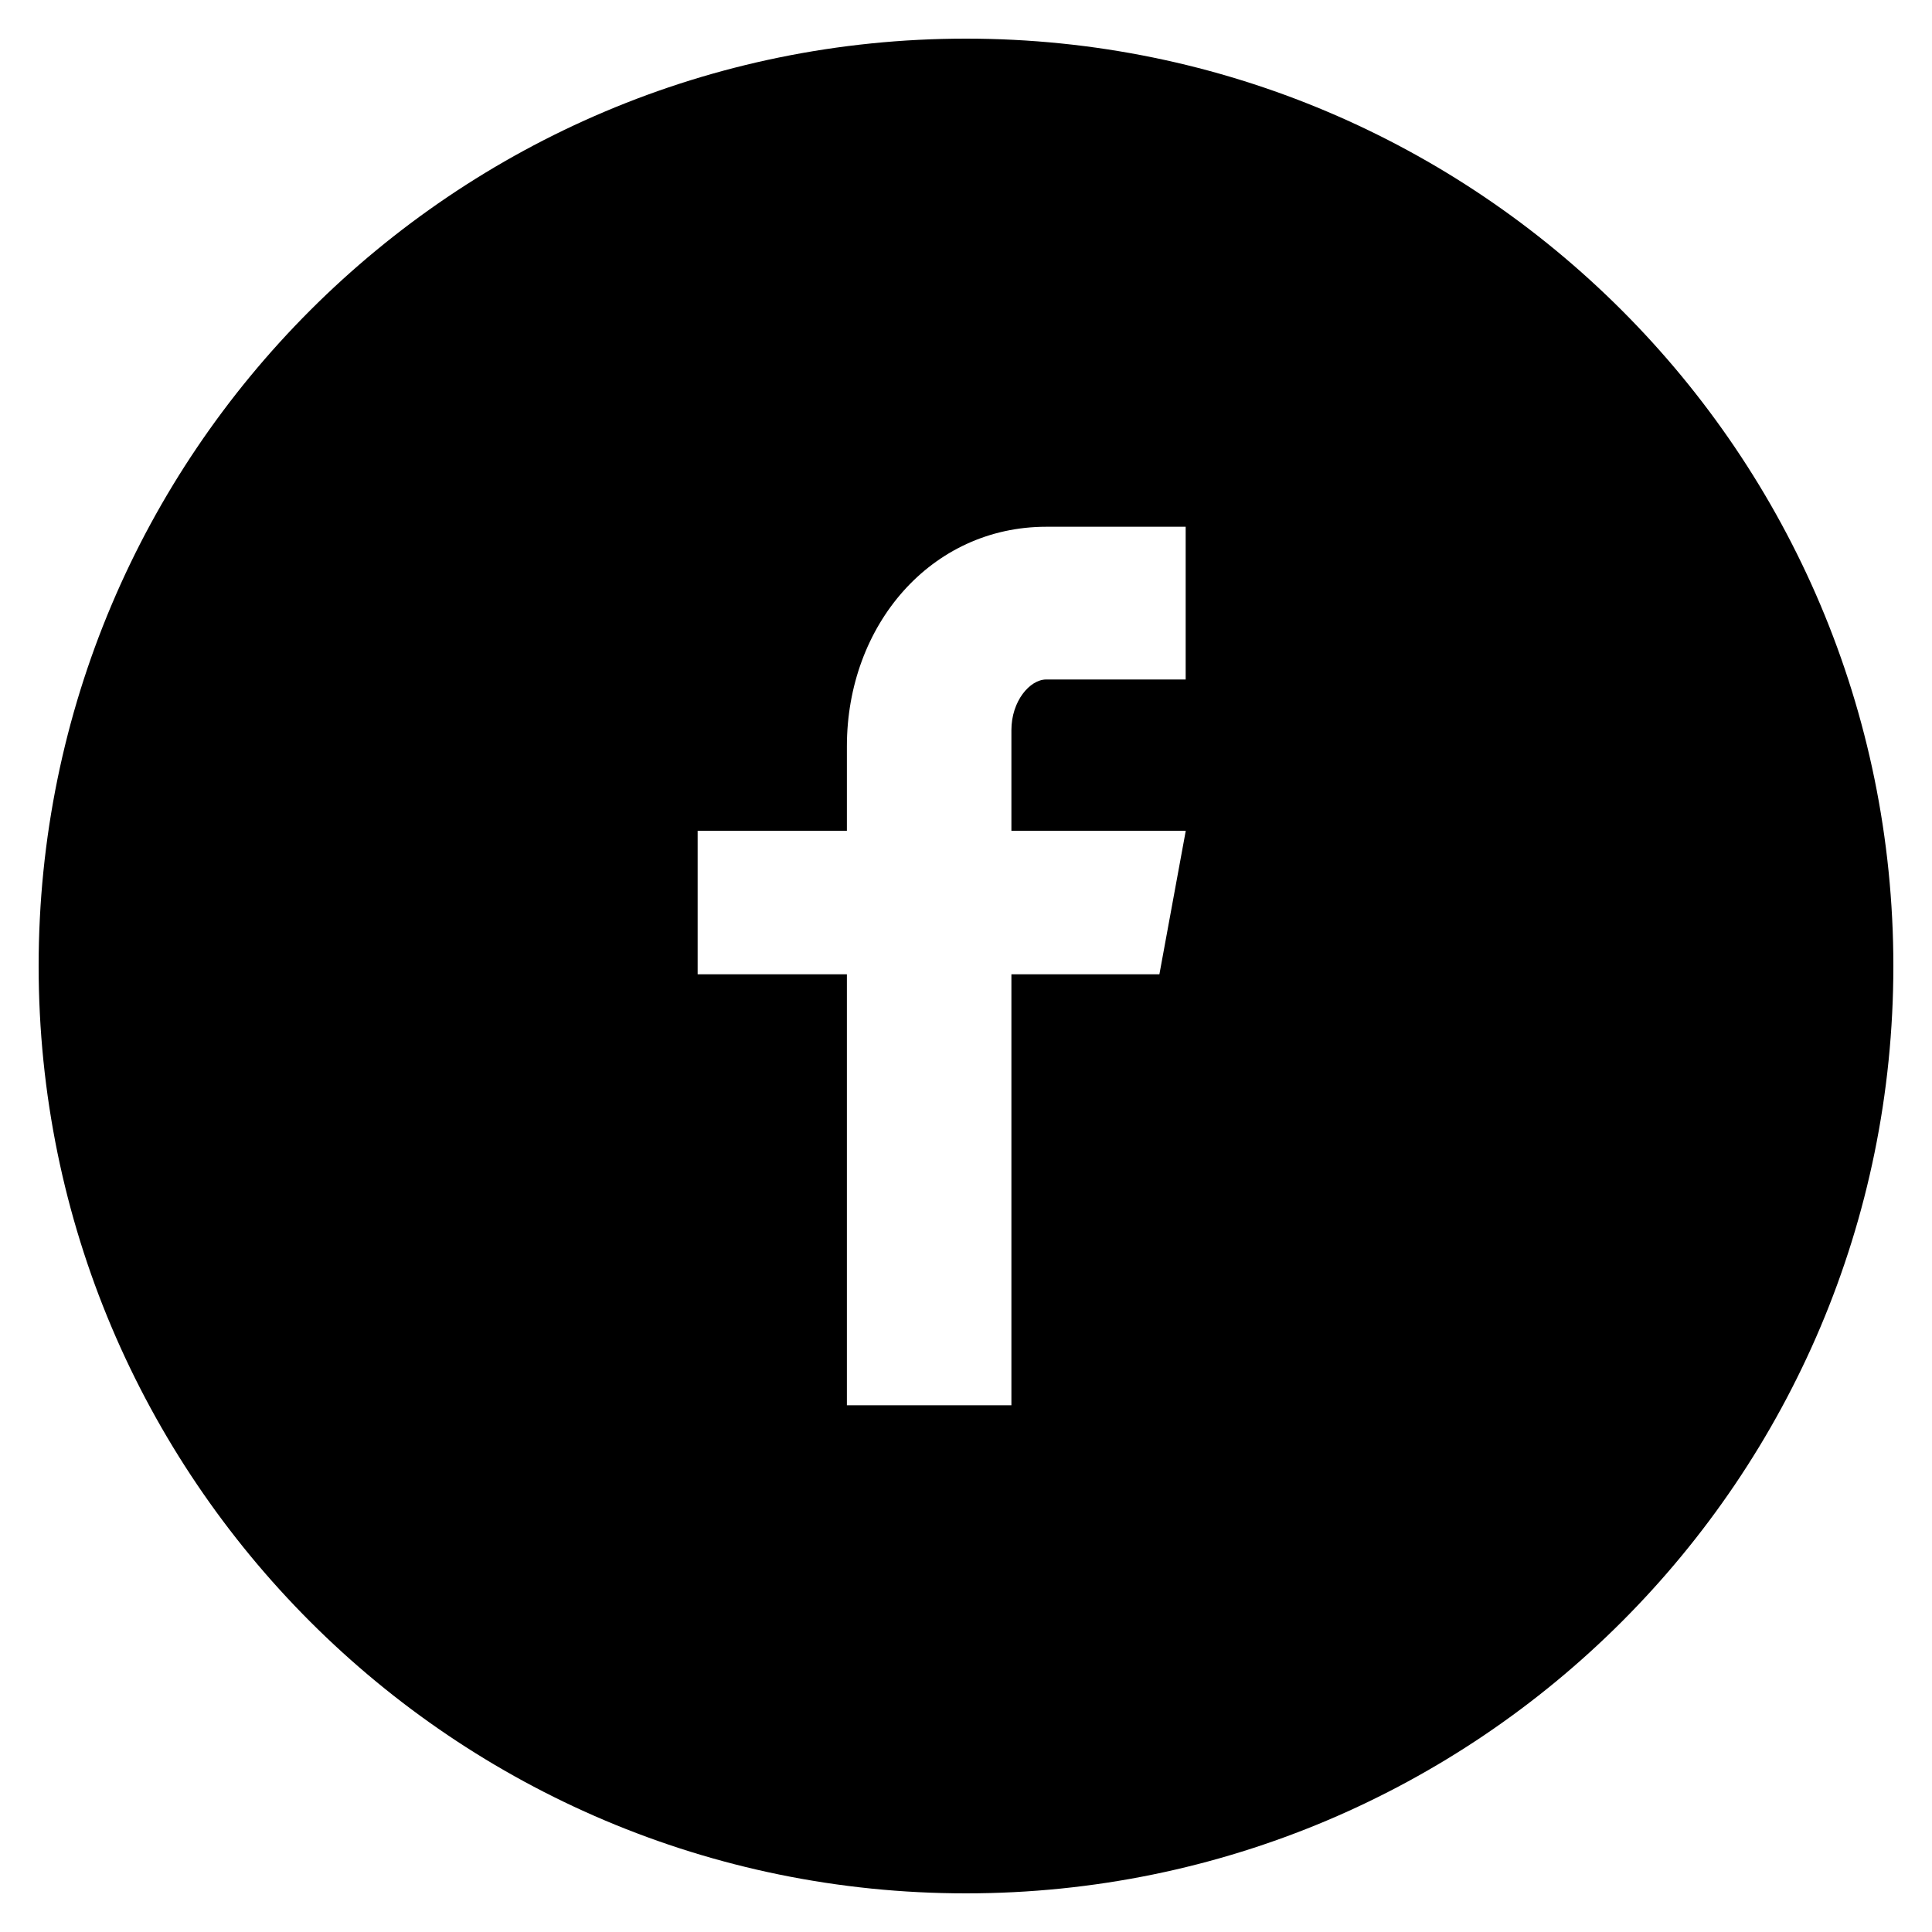
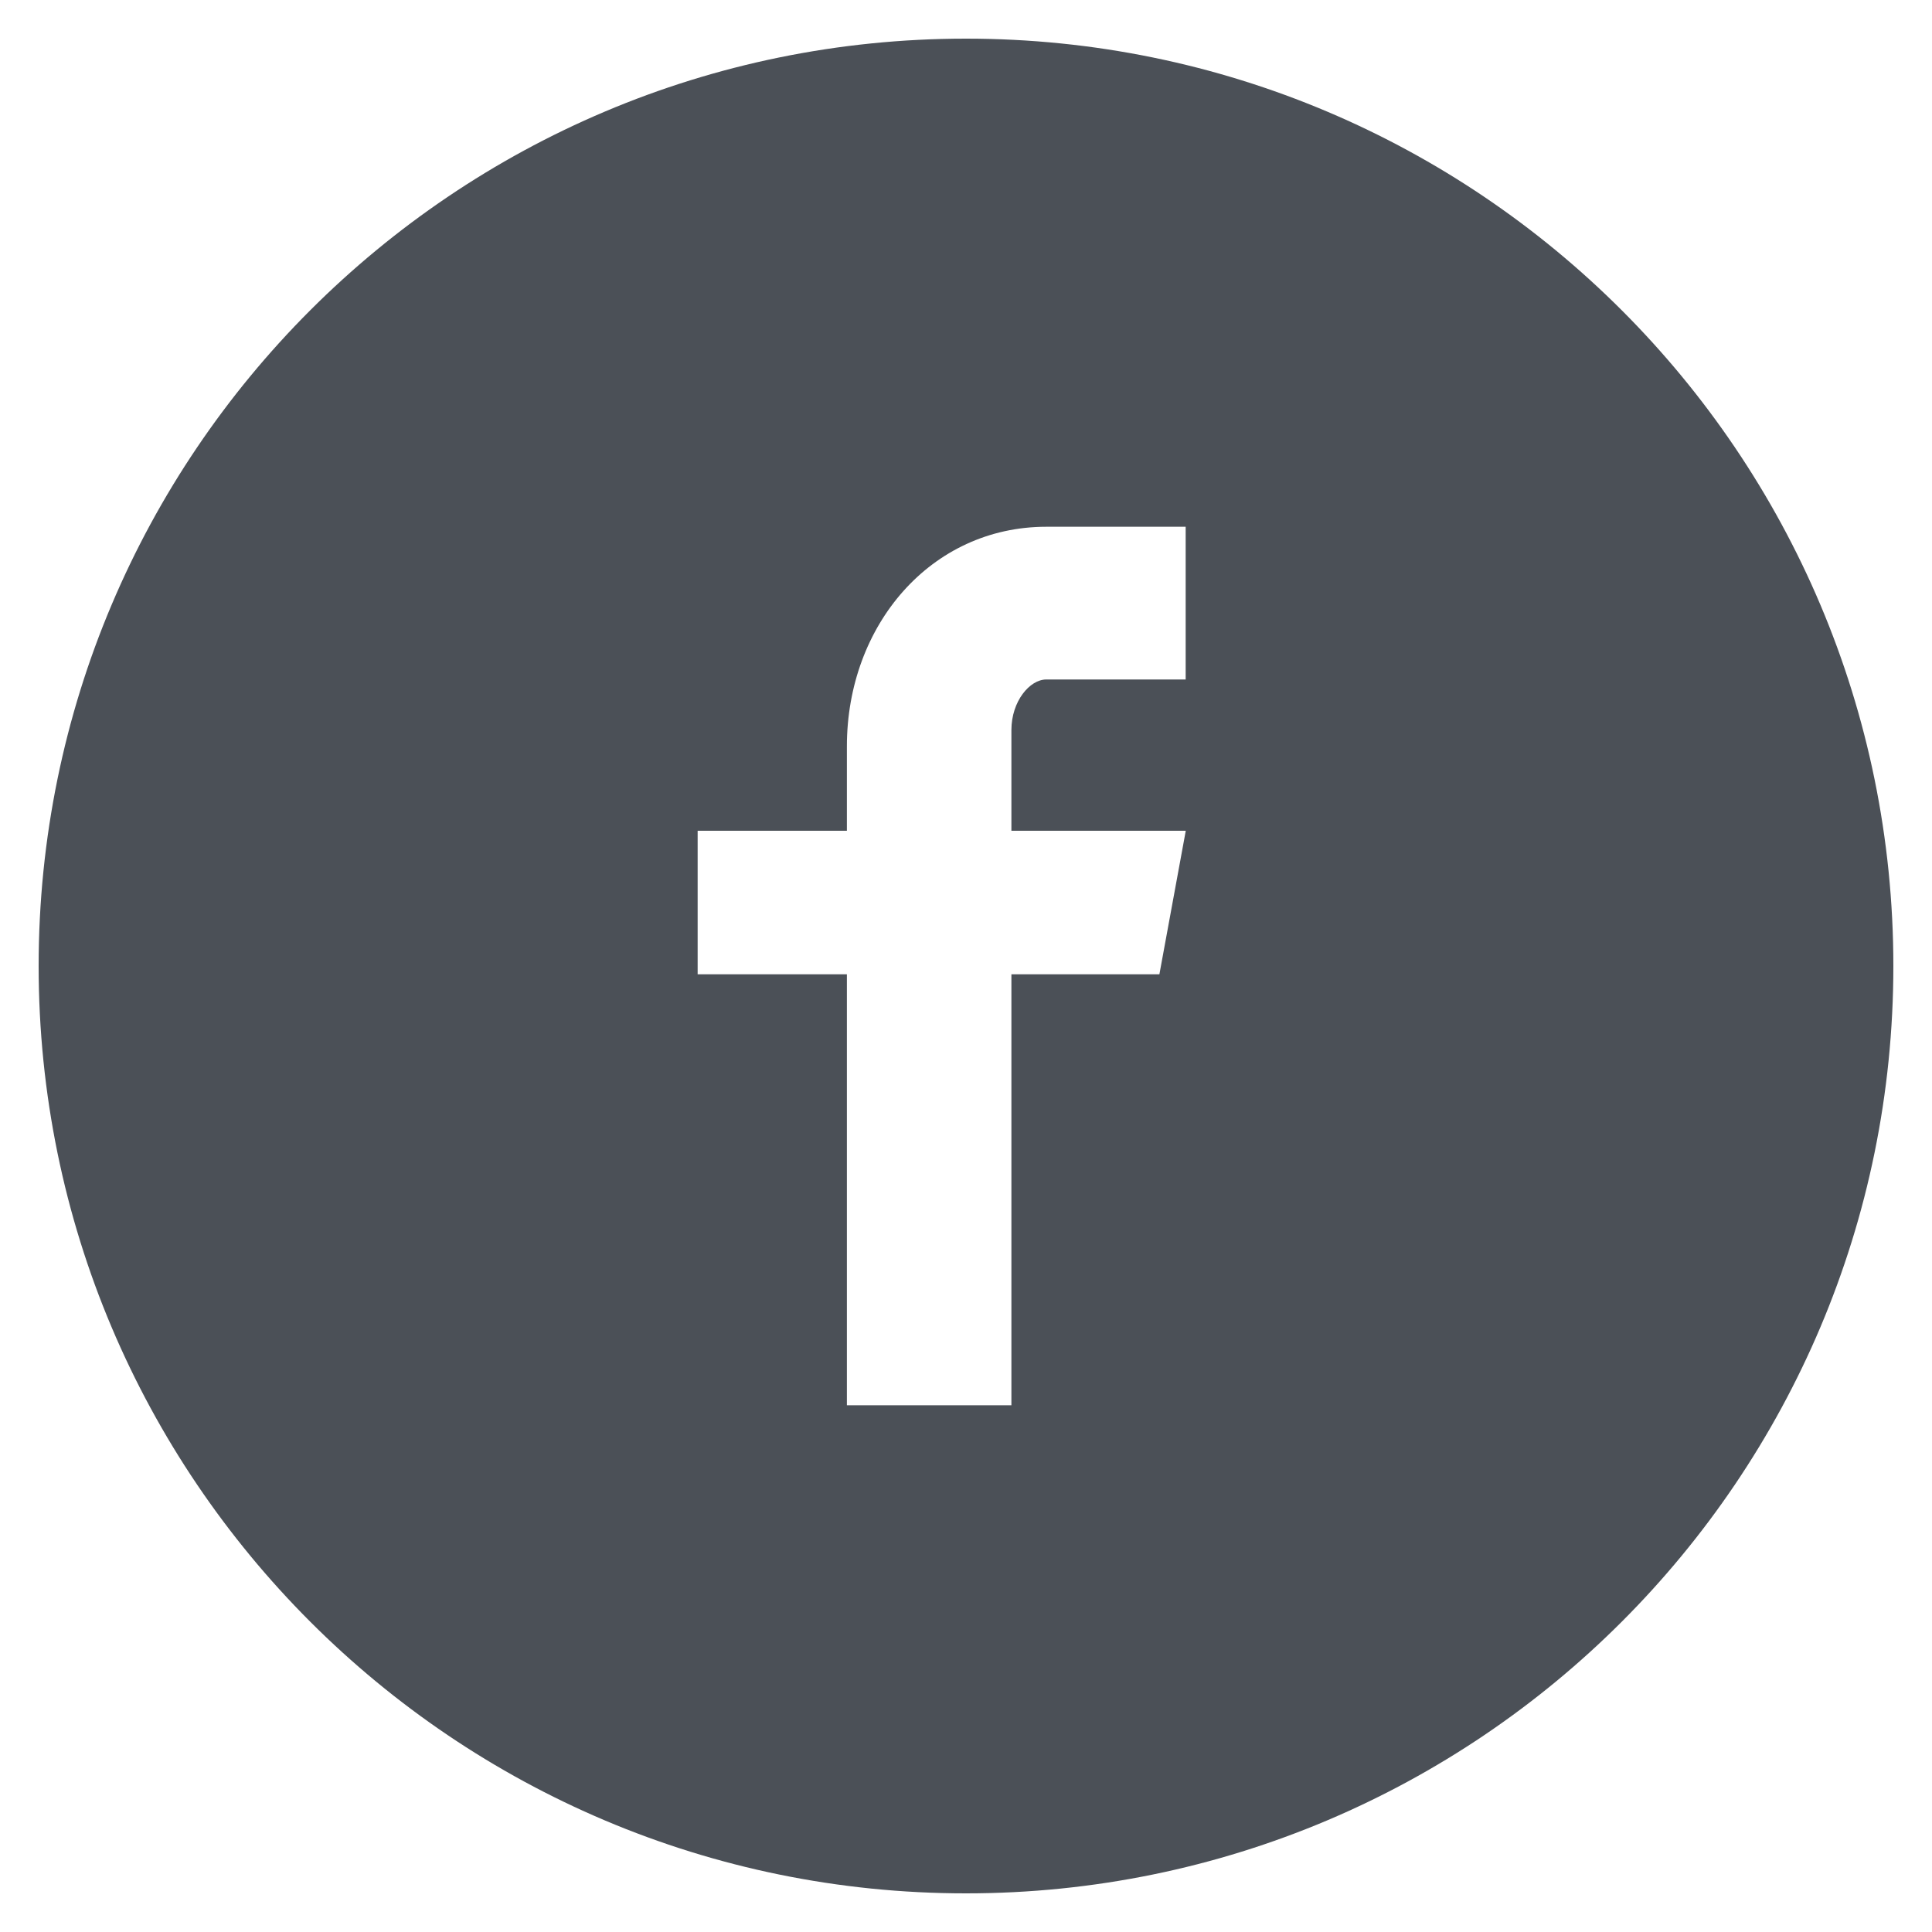
- <svg xmlns="http://www.w3.org/2000/svg" viewBox="0 0 20 20">
-   <path d="M10 .4C4.698.4.4 4.698.4 10s4.298 9.6 9.6 9.6 9.6-4.298 9.6-9.6S15.302.4 10 .4zm2.274 6.634h-1.443c-.171 0-.361.225-.361.524V8.6h1.805l-.273 1.486H10.47v4.461H8.767v-4.461H7.222V8.6h1.545v-.874c0-1.254.87-2.273 2.064-2.273h1.443v1.581z" />
+ <svg xmlns="http://www.w3.org/2000/svg" width="20" height="20">
+   <path d="M10 .4A9.6 9.6 0 0 0 .4 10a9.6 9.6 0 0 0 9.6 9.6 9.6 9.6 0 0 0 9.6-9.6A9.6 9.6 0 0 0 10 .4zm2.274 6.634h-1.443c-.171 0-.361.225-.361.524V8.6h1.805l-.273 1.486H10.47v4.461H8.767v-4.461H7.222V8.6h1.545v-.874c0-1.254.87-2.273 2.064-2.273h1.443v1.581z" fill="#4B5057" />
</svg>
